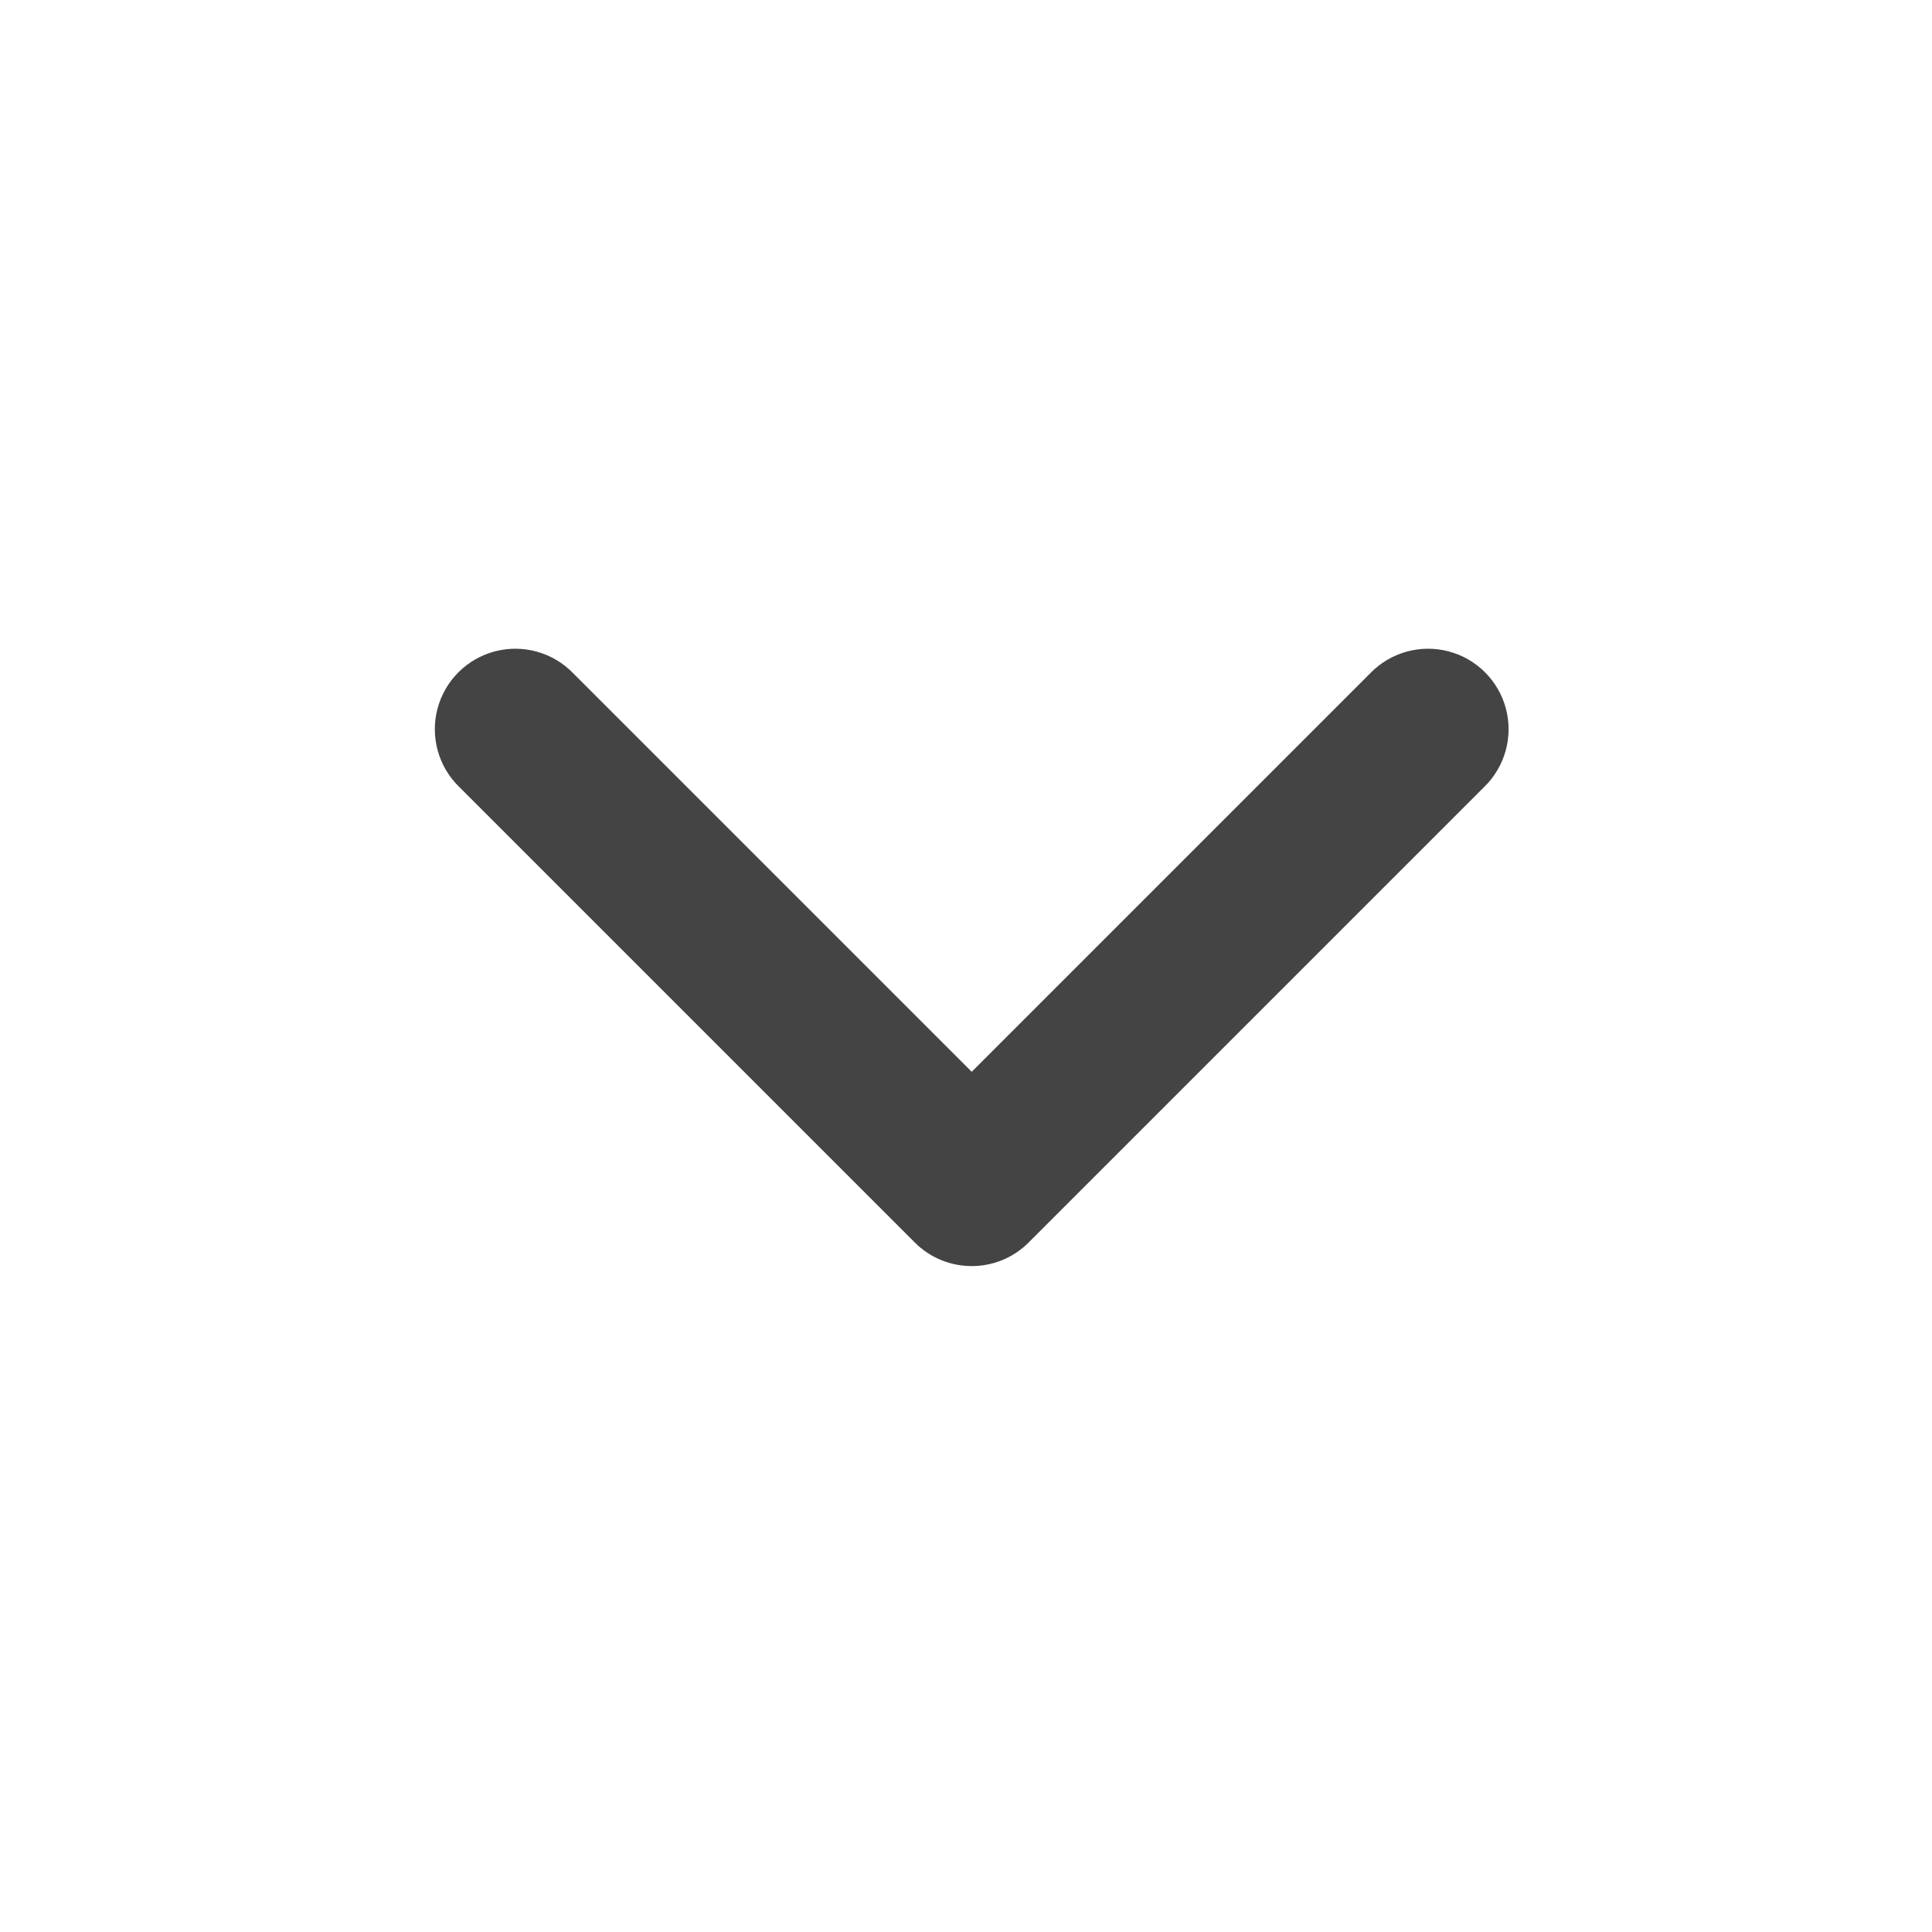
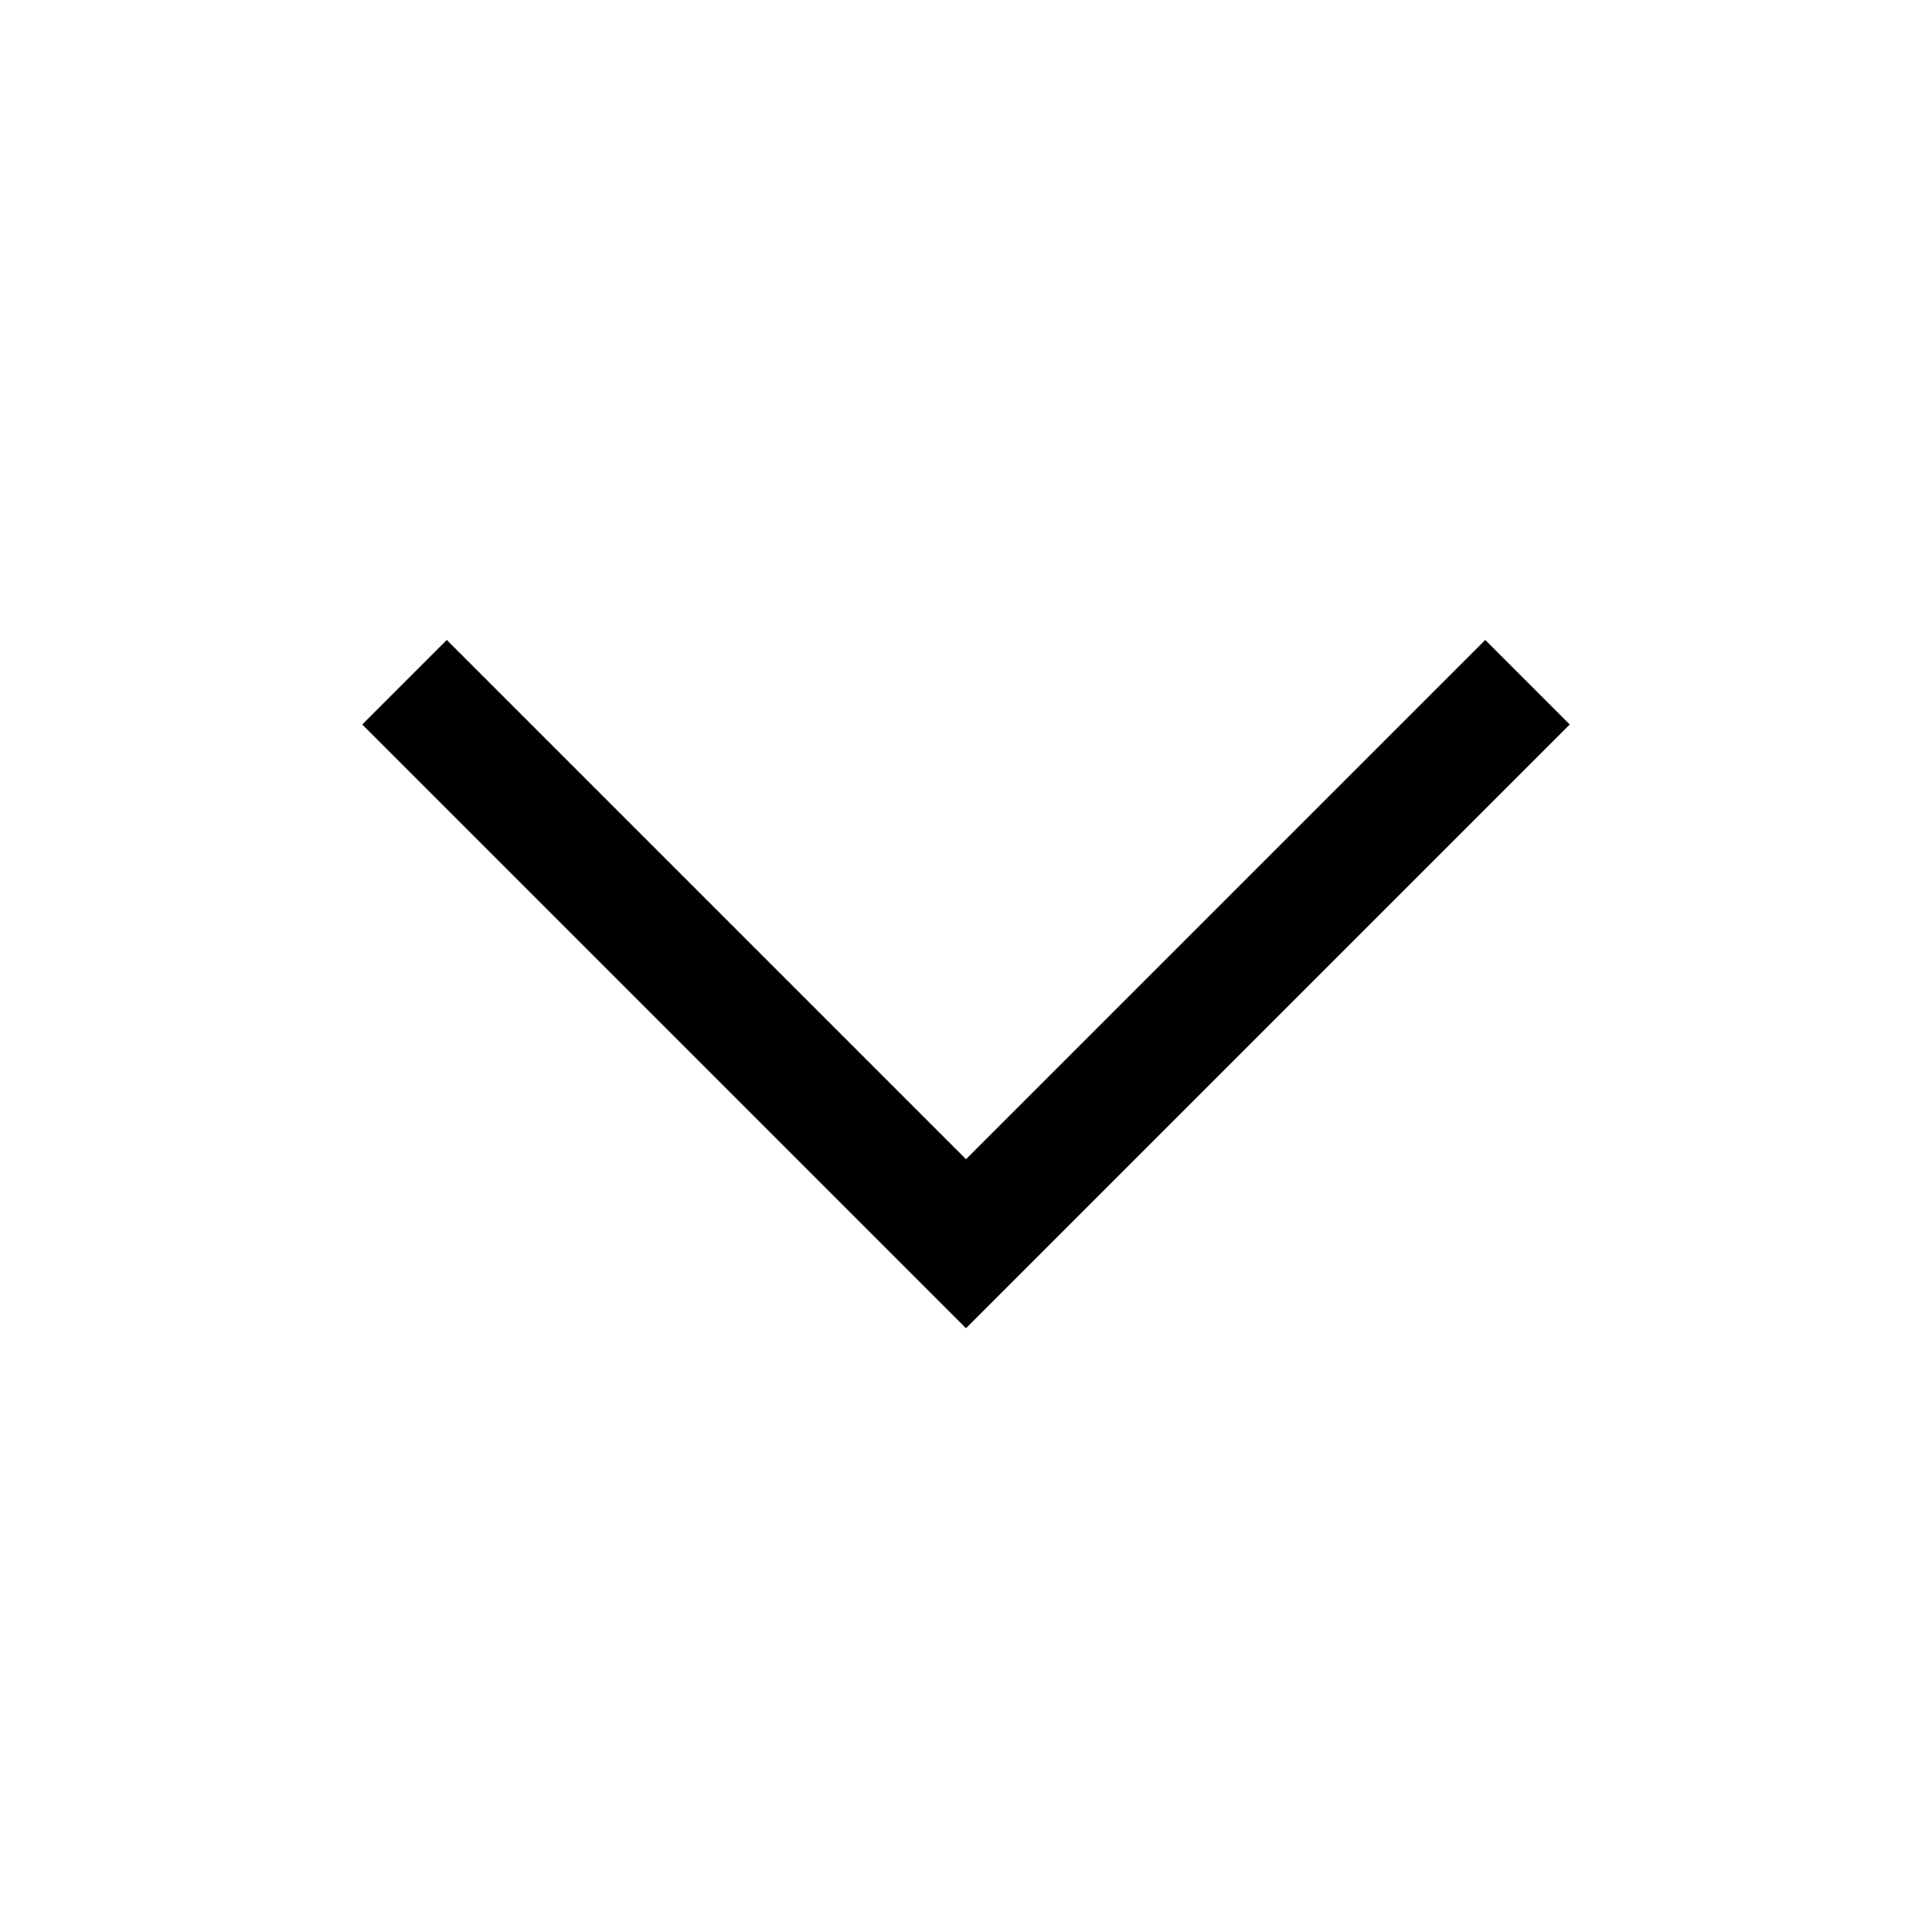
- <svg xmlns="http://www.w3.org/2000/svg" viewBox="-5 -8 24 24" width="24" height="24" preserveAspectRatio="xMinYMin" fill="#444">
-   <path d="M7.071 5.314l4.95-4.95a1 1 0 1 1 1.414 1.414L7.778 7.435a1 1 0 0 1-1.414 0L.707 1.778A1 1 0 1 1 2.121.364l4.95 4.95z" />
+ <svg xmlns="http://www.w3.org/2000/svg" preserveAspectRatio="xMidYMid meet" width="16" height="16" viewBox="0 0 32 32" aria-hidden="true">
+   <path d="M16 22L6 12 7.4 10.6 16 19.2 24.6 10.6 26 12z" />
</svg>
